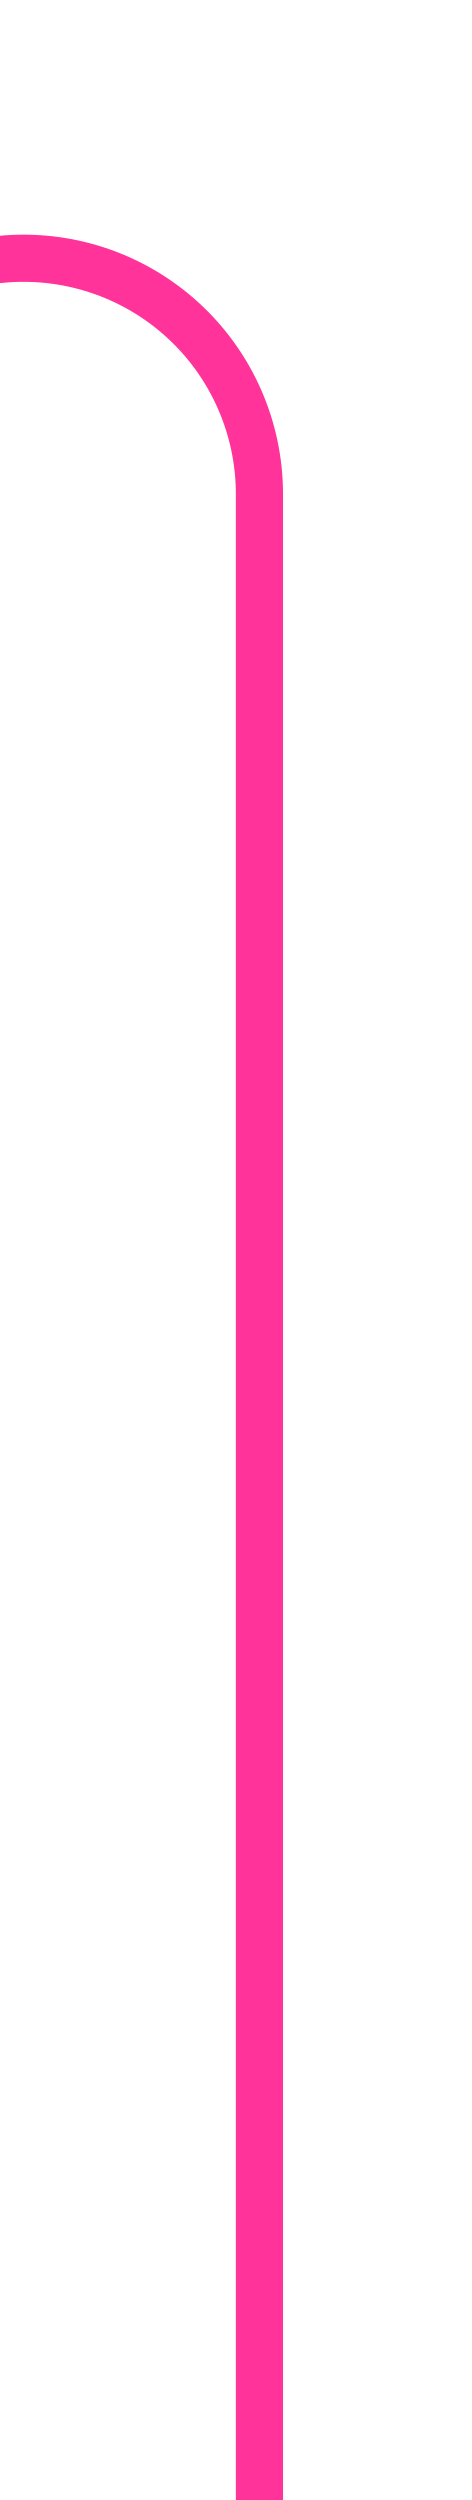
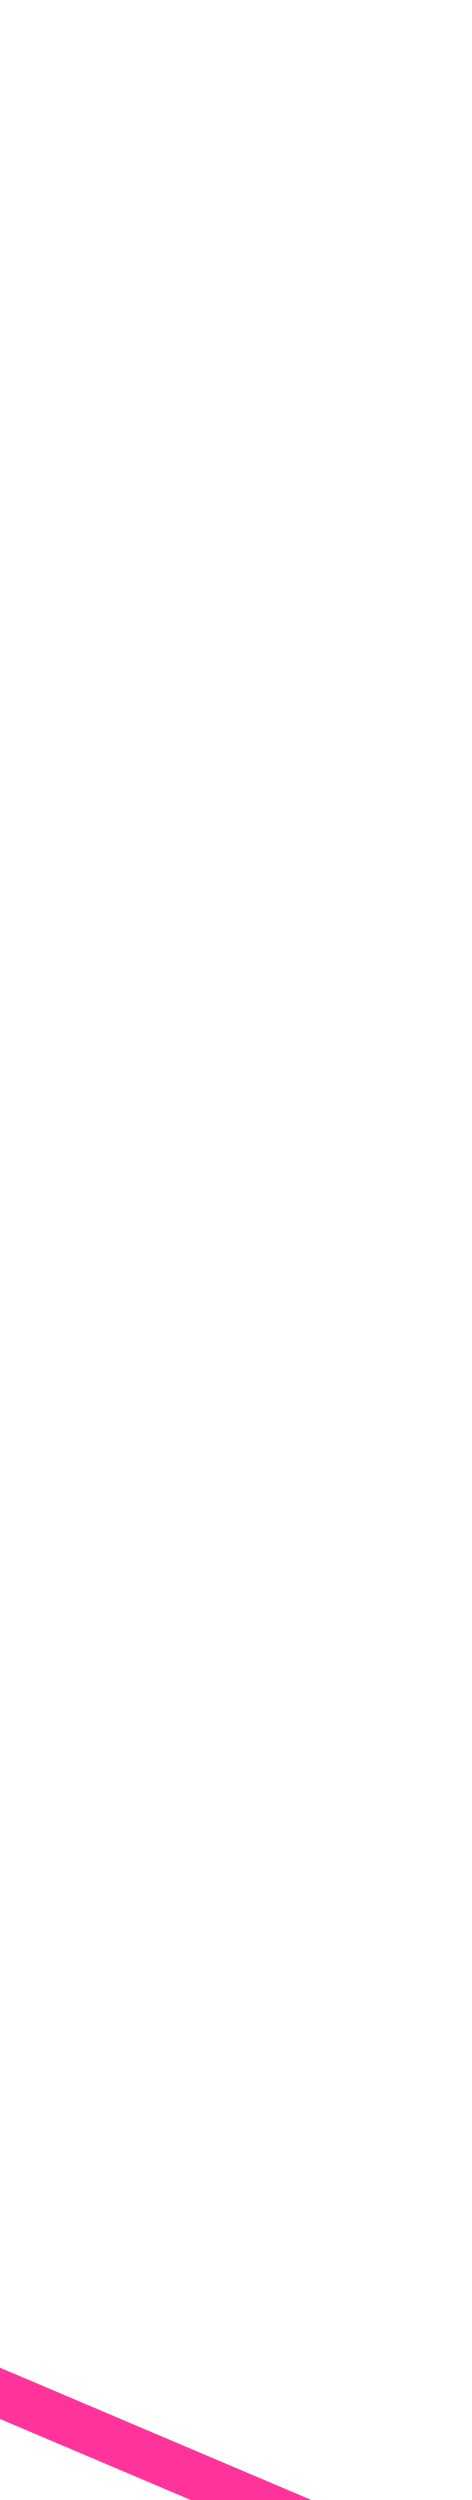
- <svg xmlns="http://www.w3.org/2000/svg" version="1.1" width="10px" height="53px" preserveAspectRatio="xMidYMin meet" viewBox="637 995  8 53">
-   <path d="M 523.5 1014  L 523.5 1005  A 5 5 0 0 1 528.5 1000.5 L 636 1000.5  A 5 5 0 0 1 641.5 1005.5 L 641.5 1048  " stroke-width="1" stroke="#ff3399" fill="none" />
+ <svg xmlns="http://www.w3.org/2000/svg" version="1.1" width="10px" height="53px" preserveAspectRatio="xMidYMin meet" viewBox="636 995  8 53">
+   <path d="M 523.5 1014  L 523.5 1005  A 5 5 0 0 1 528.5 1000.5 L 641.5 1048.5  " stroke-width="1" stroke="#ff3399" fill="none" />
  <path d="M 523.5 1009  A 3 3 0 0 0 520.5 1012 A 3 3 0 0 0 523.5 1015 A 3 3 0 0 0 526.5 1012 A 3 3 0 0 0 523.5 1009 Z " fill-rule="nonzero" fill="#ff3399" stroke="none" />
</svg>
